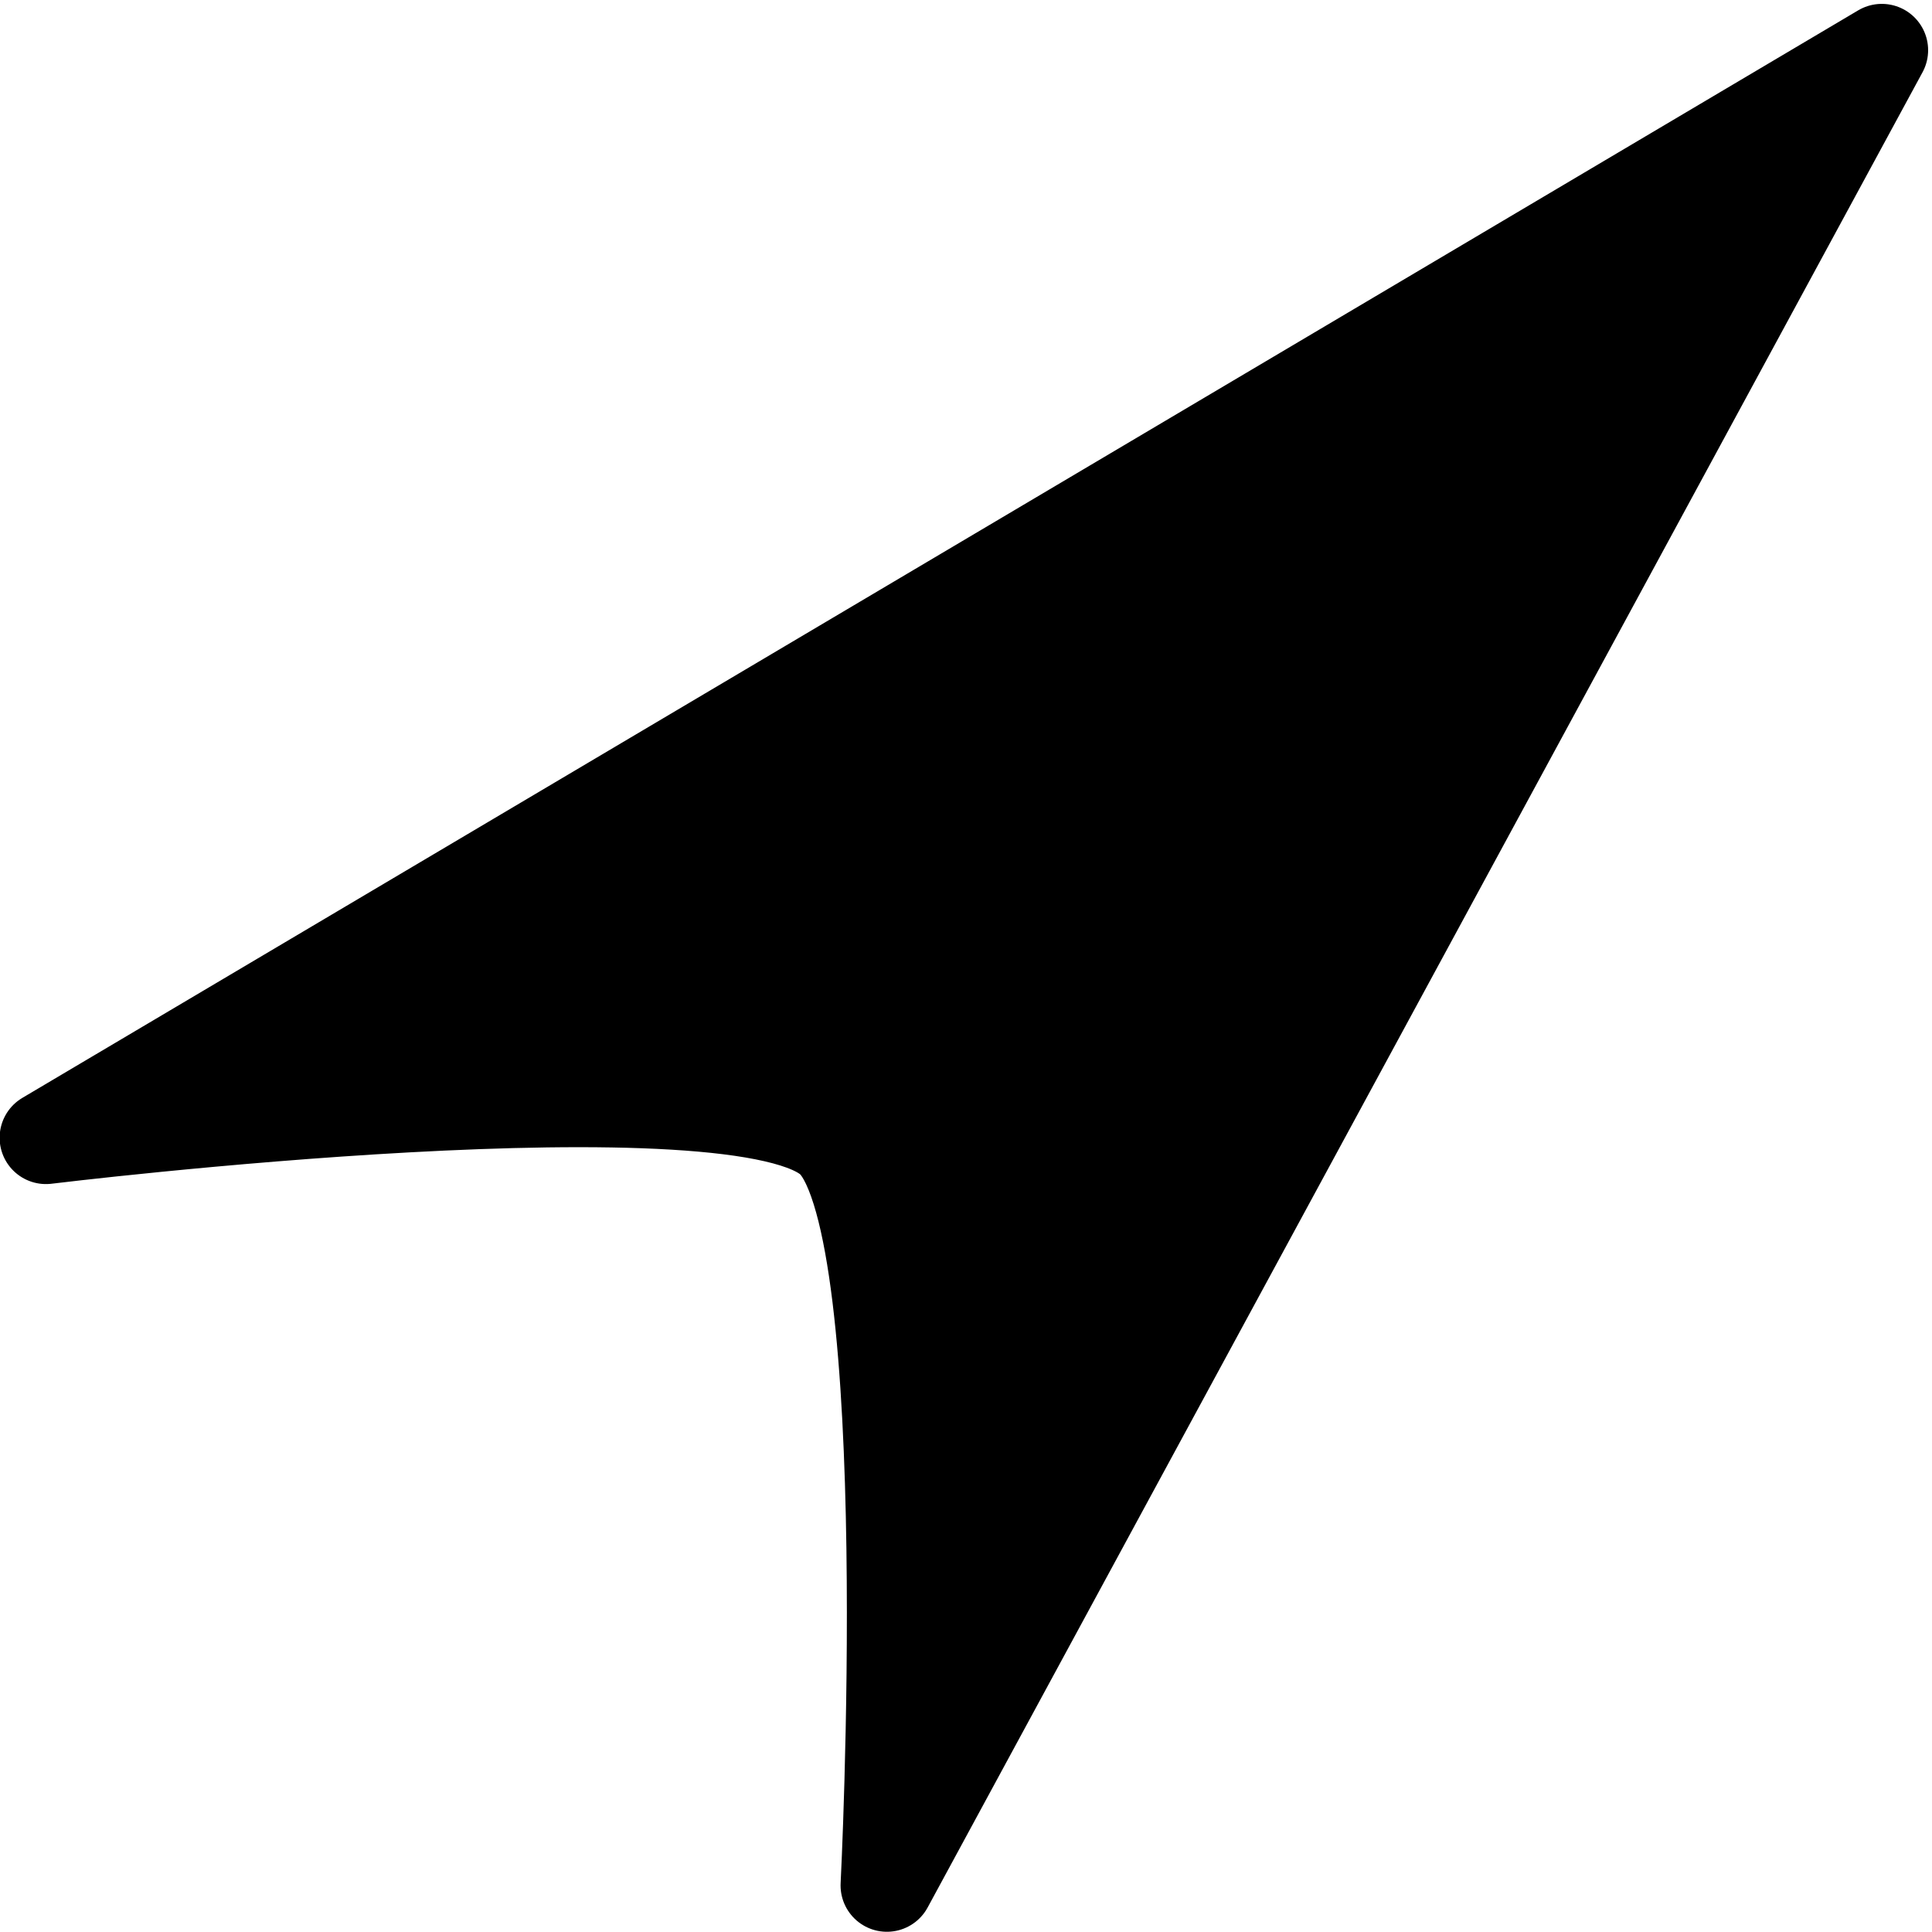
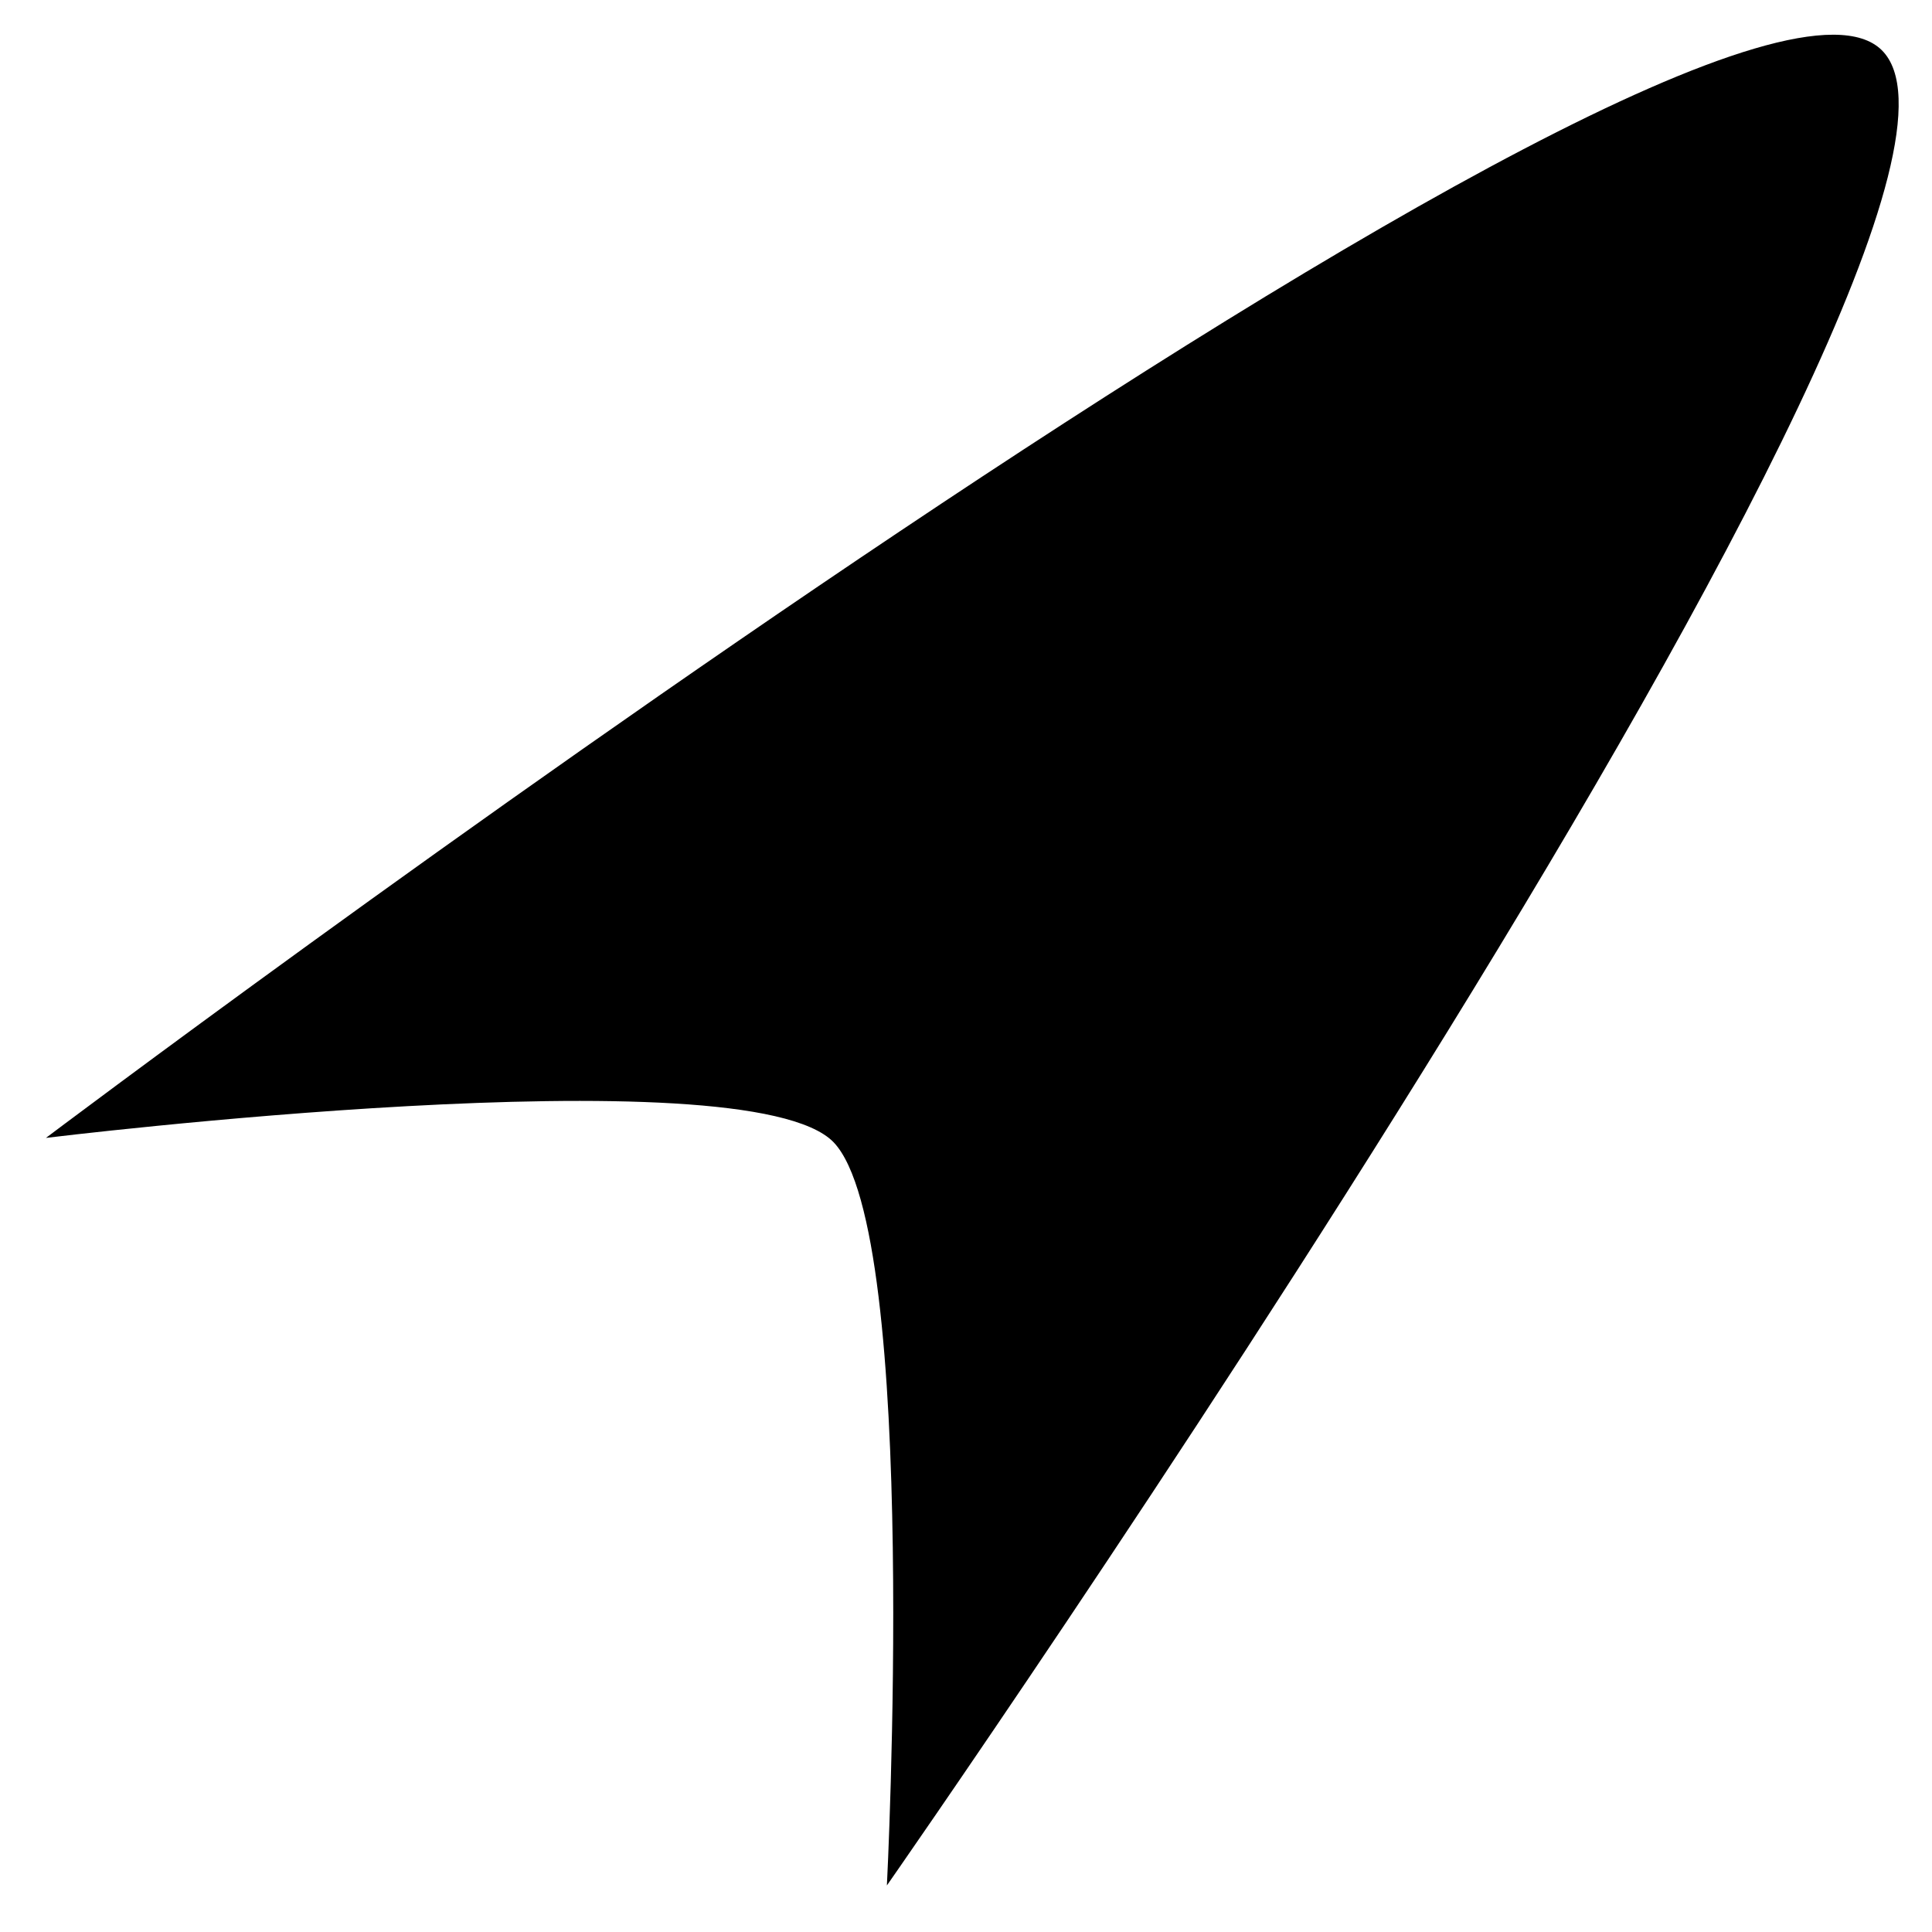
<svg xmlns="http://www.w3.org/2000/svg" viewBox="0 0 12.7 12.7">
-   <path d="m0.302 7.479 12.068-7.149-6.54 12.064s0.219-4.29-0.35-4.885-5.178-0.03-5.178-0.03z" stroke="#000" stroke-linecap="round" stroke-linejoin="round" stroke-width=".609" style="paint-order:normal" />
+   <path style="color:#000;fill:#000;stroke-width:.609;stroke-linecap:round;stroke-linejoin:round;-inkscape-stroke:none" d="M.302 7.48S11.255-.775 12.37.33c1.115 1.103-6.54 12.064-6.54 12.064s.22-4.29-.35-4.885C4.91 6.914.302 7.48.302 7.48z" />
</svg>
